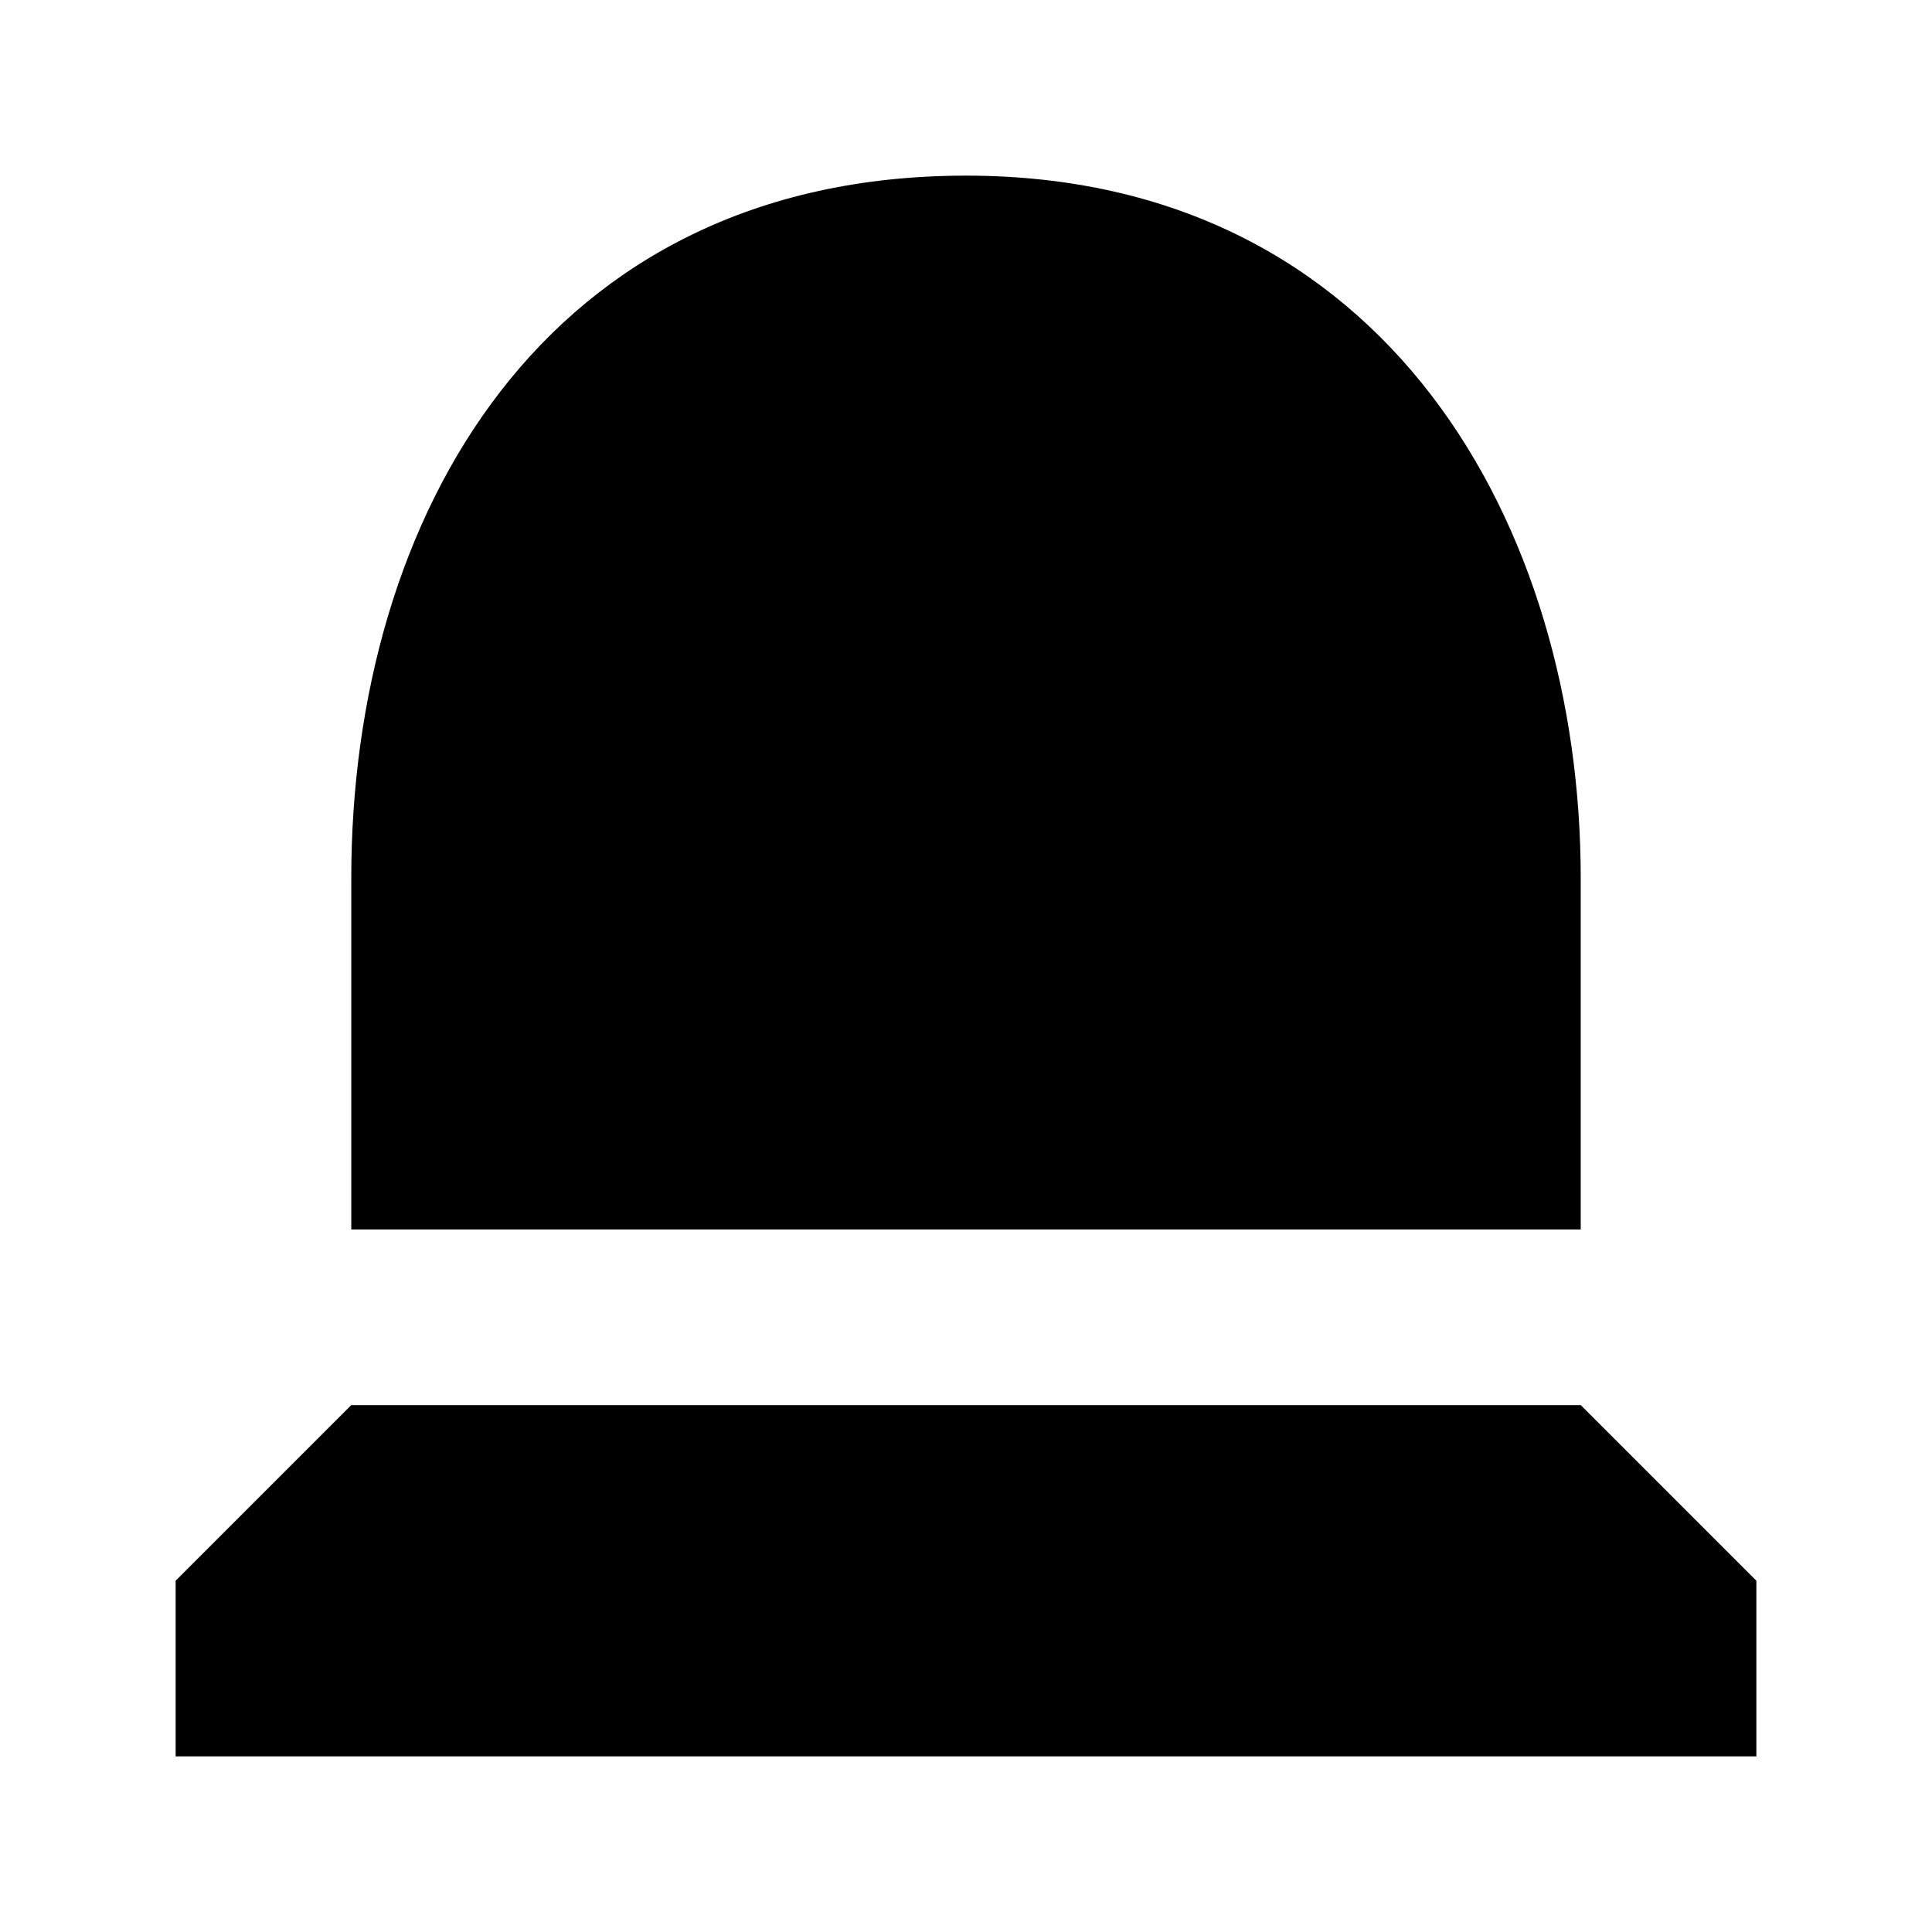
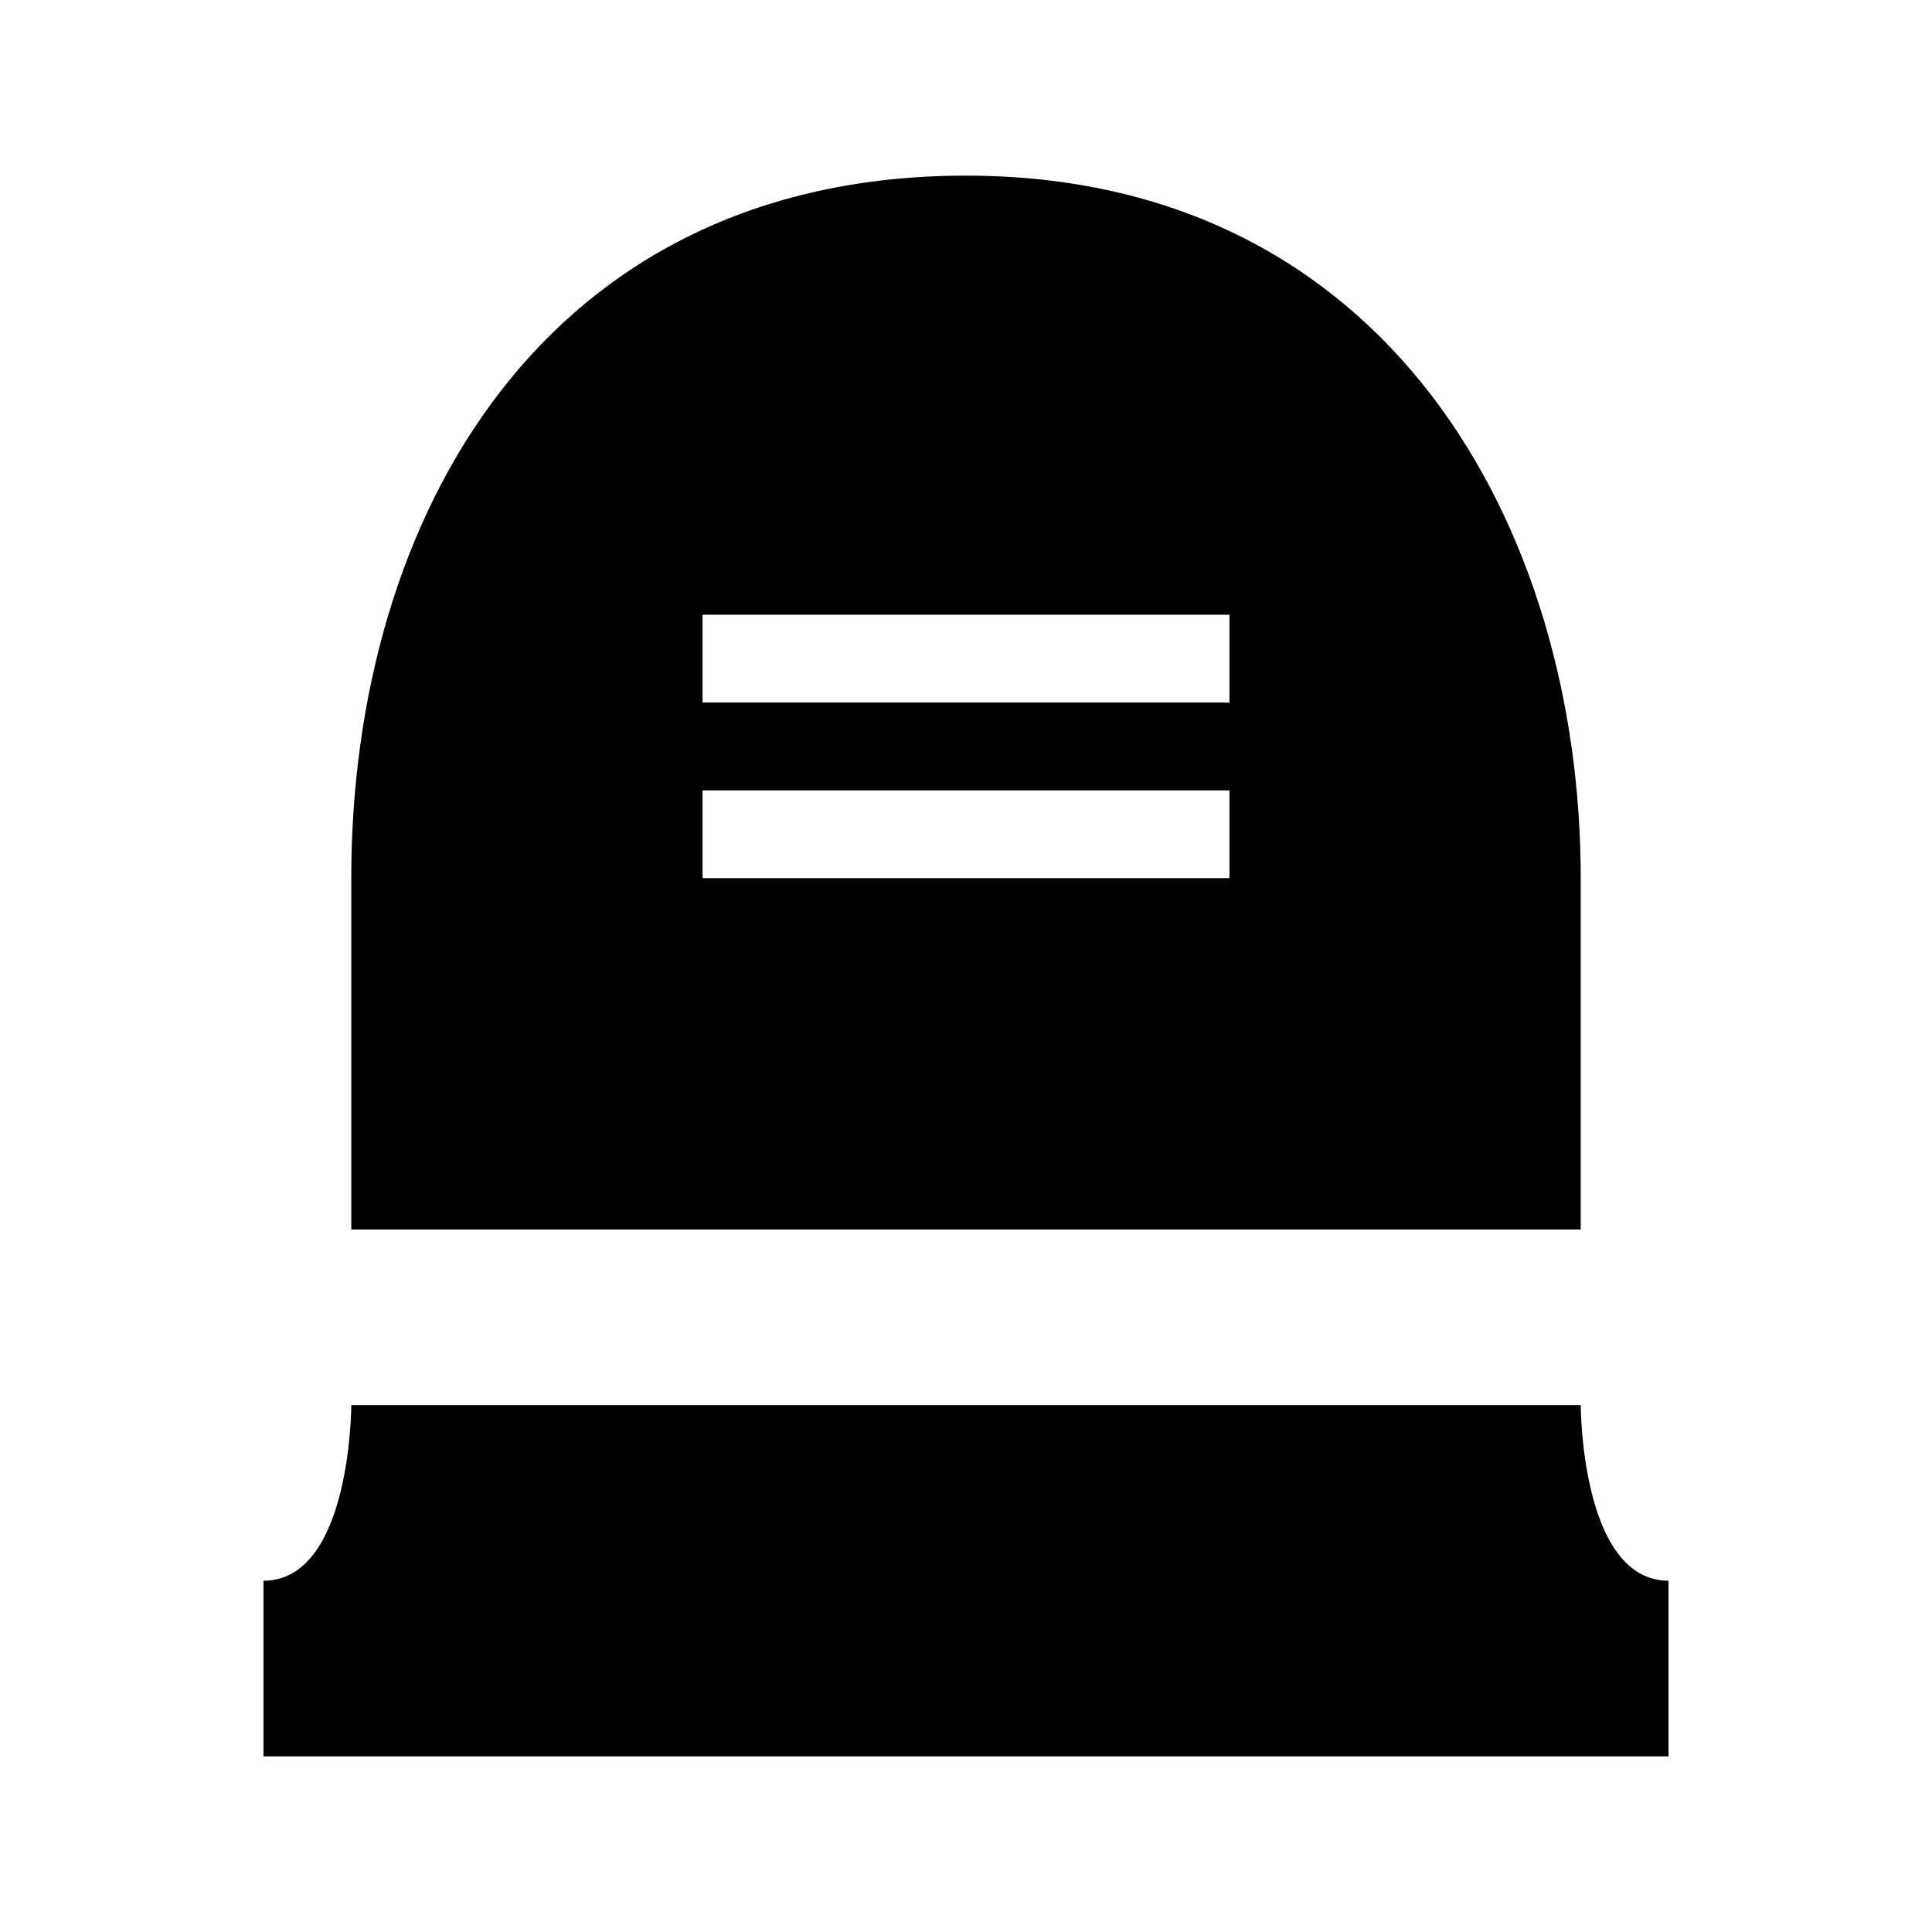
<svg xmlns="http://www.w3.org/2000/svg" version="1.1" width="11" height="11" id="svg4764" viewBox="0 0 11 11">
  <defs id="defs4766" />
-   <path style="fill:#000000;fill-opacity:1;stroke-width:1" d="M 5.5,1 C 3.102,1 2,2.938 2,5 L 2,7 9,7 9,5 C 9,3 7.898,1 5.5,1 Z M 2,8 1,9 1,10 10,10 10,9 9,8 Z" id="rect12479-9-1-9" />
-   <rect style="opacity:1;fill:#000000;fill-opacity:1;stroke:none;stroke-width:2;stroke-linecap:round;stroke-linejoin:round;stroke-miterlimit:4;stroke-dasharray:none;stroke-dashoffset:0;stroke-opacity:1;marker:none" id="rect8942" width="3" height="0.5" x="4" y="4.5" rx="0" ry="0" />
+   <path style="fill:#000000;fill-opacity:1;stroke-width:1" d="M 5.5 1 C 3.102 1 2 2.938 2 5 L 2 7 L 9 7 L 9 5 C 9 3 7.898 1 5.5 1 z M 4 3.5 L 7 3.5 L 7 4 L 4 4 L 4 3.5 z M 4 4.5 L 7 4.5 L 7 5 L 4 5 L 4 4.5 z M 2 8 C 2 8 2 9 1.5 9 L 1.5 10 L 9.5 10 L 9.5 9 C 9 9 9 8 9 8 L 2 8 z " id="rect12479-9-1-9" />
</svg>
